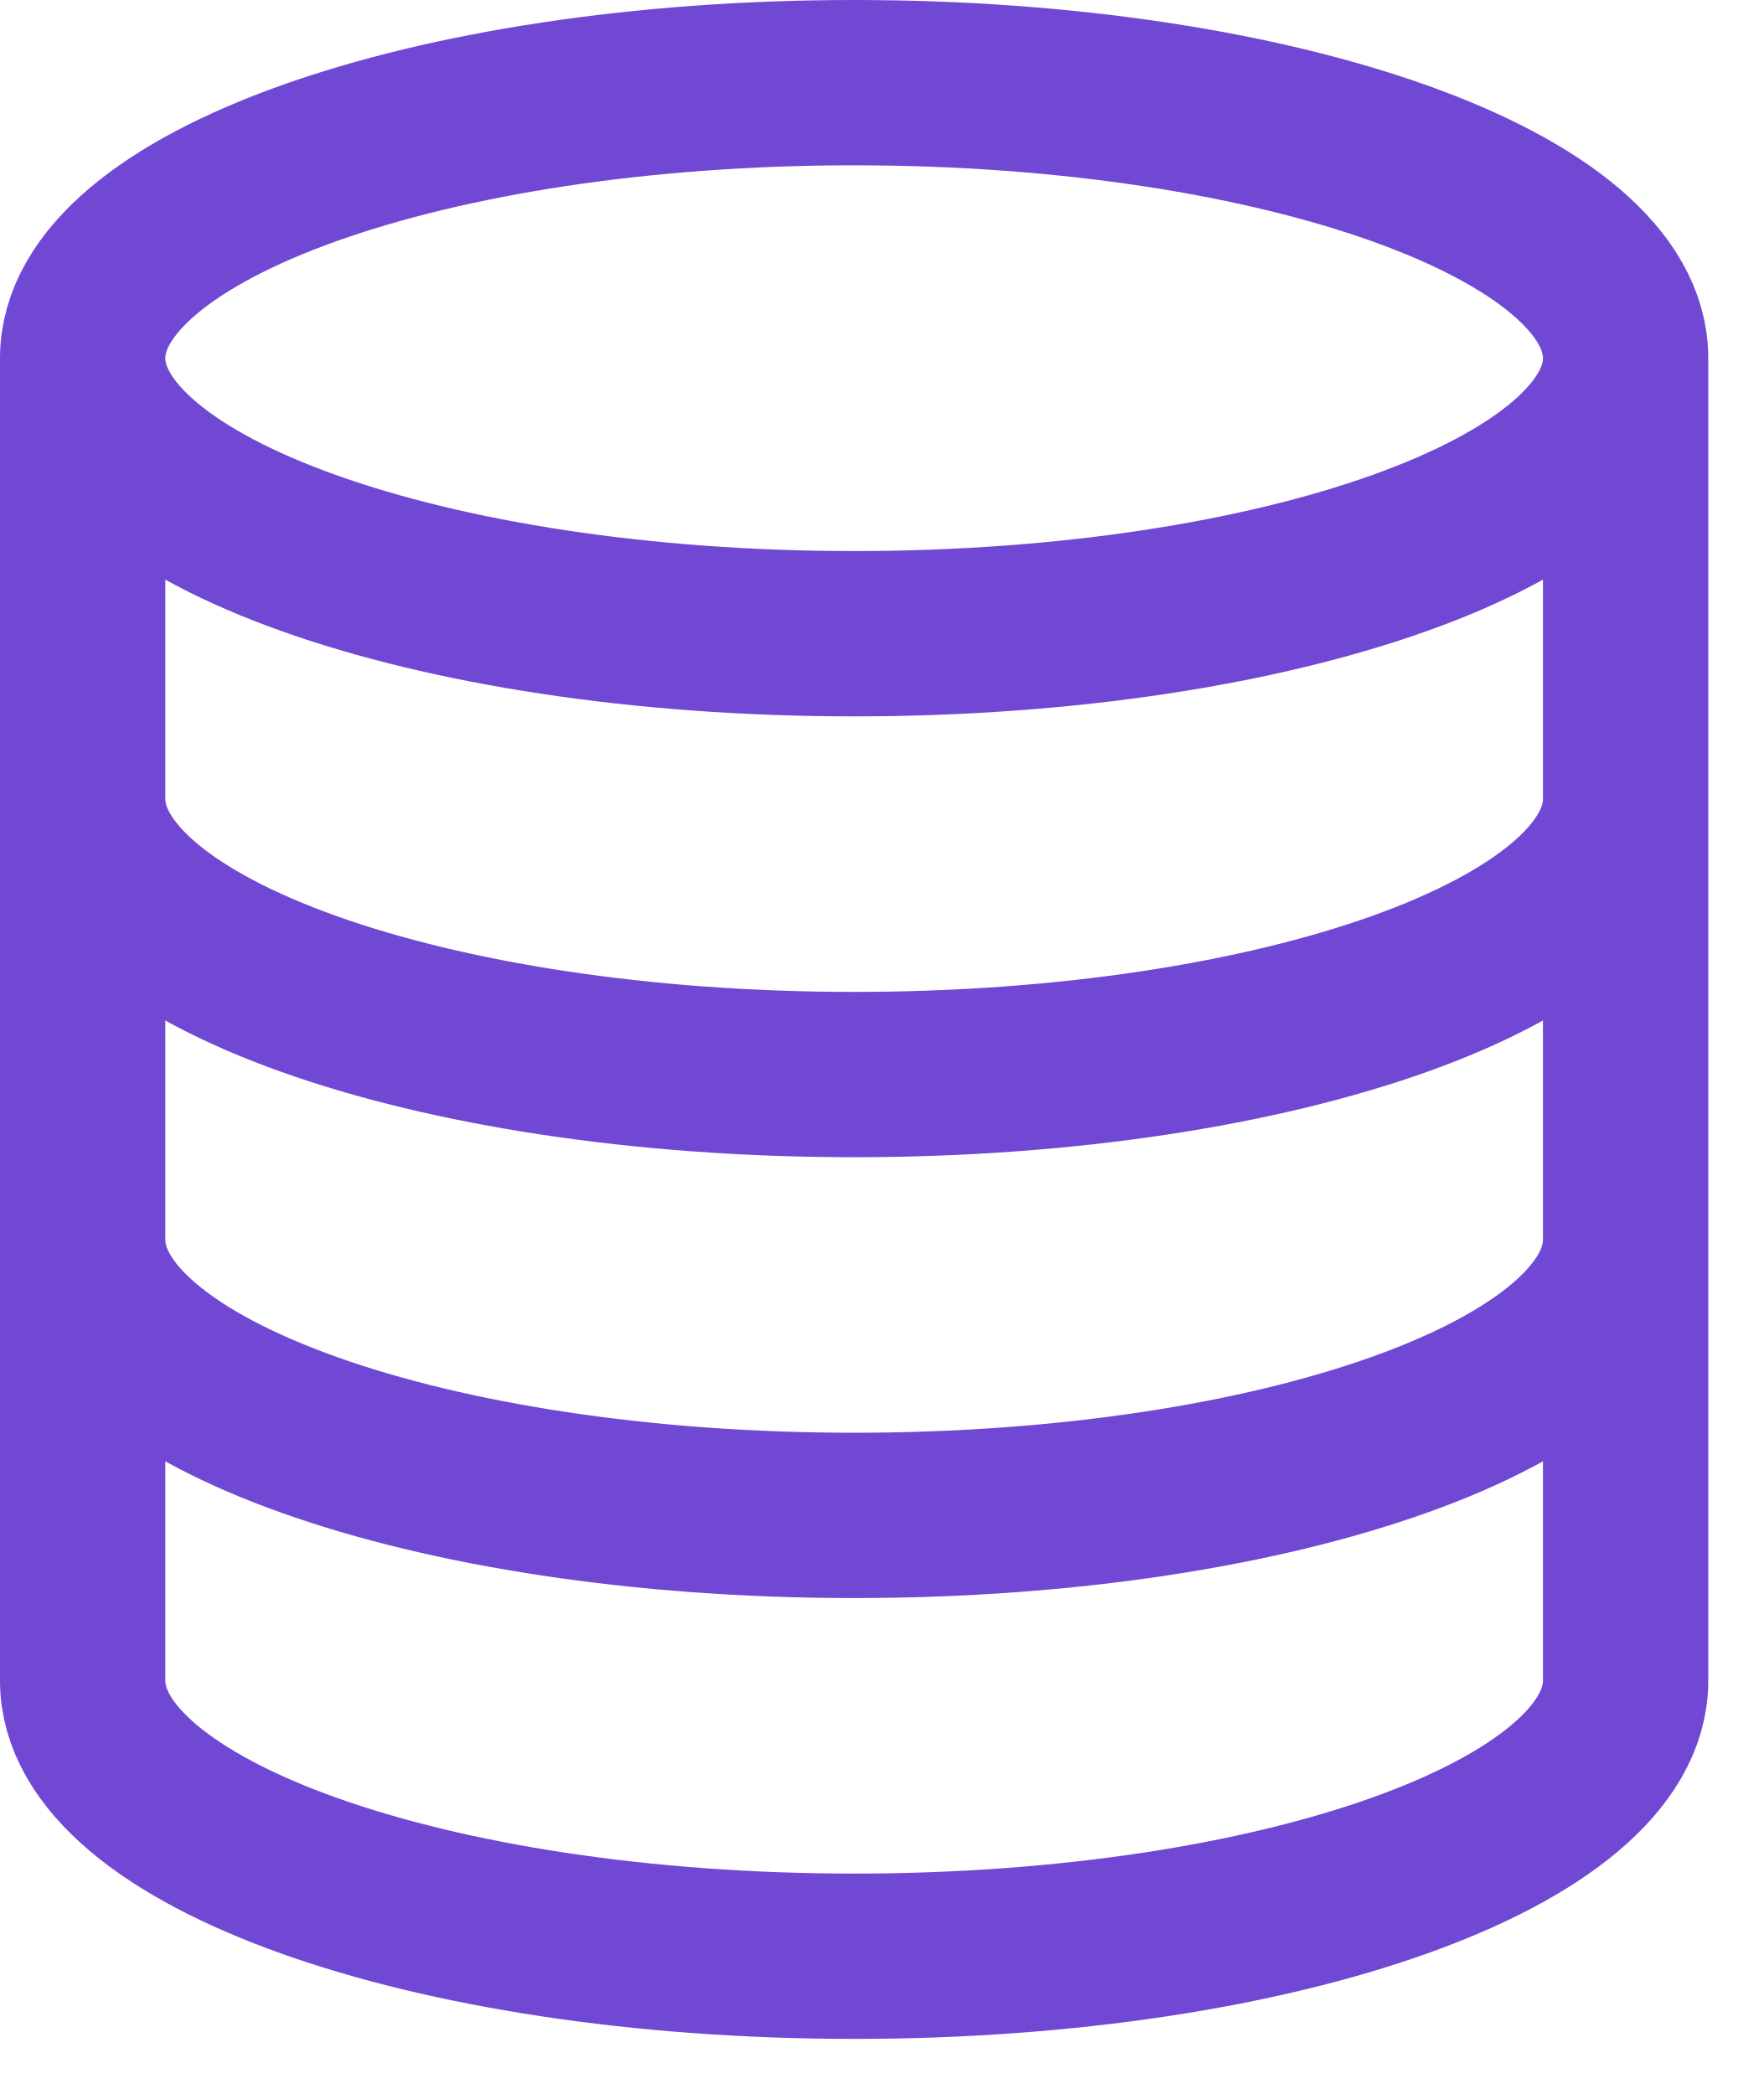
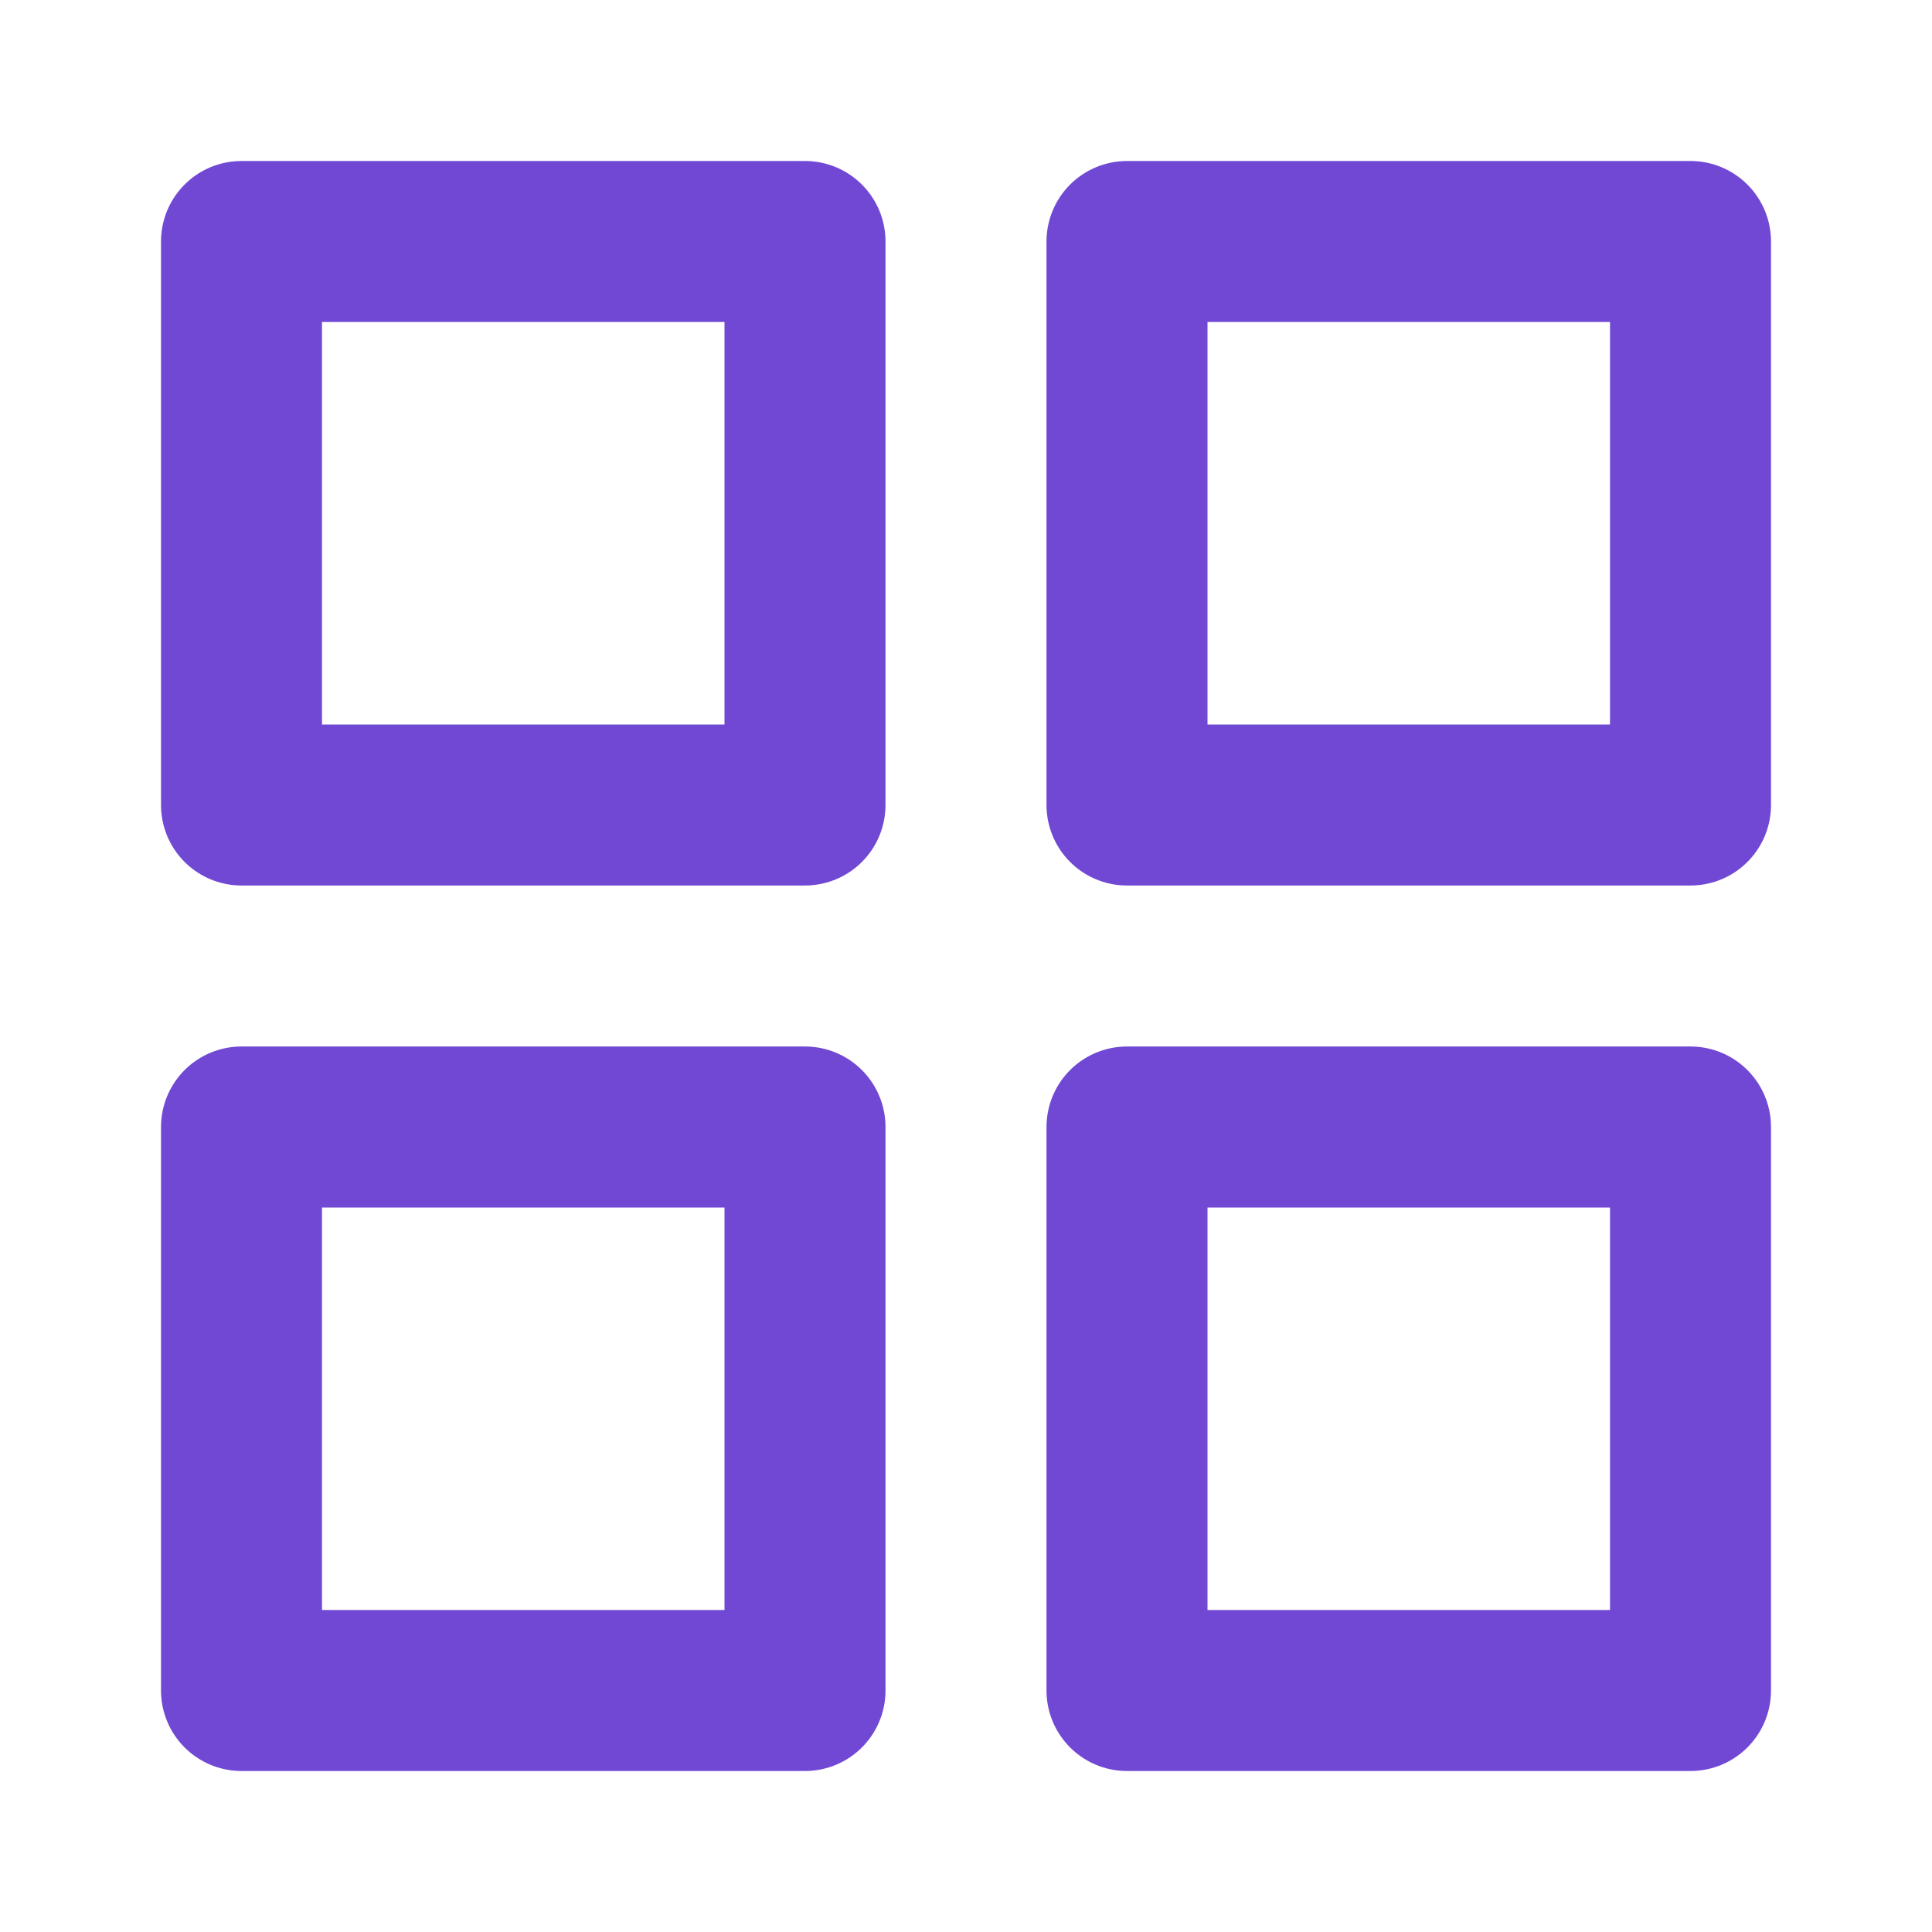
- <svg xmlns="http://www.w3.org/2000/svg" width="16" height="19" viewBox="0 0 16 19" fill="none">
-   <path d="M14.75 3.25C14.75 4.631 11.616 5.75 7.75 5.75C3.884 5.75 0.75 4.631 0.75 3.25M14.75 3.25C14.75 1.869 11.616 0.75 7.75 0.75C3.884 0.75 0.75 1.869 0.75 3.25M14.75 3.25V15.25C14.75 16.631 11.616 17.75 7.75 17.75C3.884 17.75 0.75 16.631 0.75 15.25V3.25M14.75 7.25C14.75 8.631 11.616 9.75 7.75 9.75C3.884 9.75 0.75 8.631 0.75 7.25M14.75 11.25C14.75 12.631 11.616 13.75 7.75 13.75C3.884 13.75 0.75 12.631 0.75 11.25" stroke="#7148D4" stroke-width="1.5" />
+ <svg xmlns="http://www.w3.org/2000/svg" width="22" height="22" viewBox="0 0 24 24" fill="none" stroke="#7148D4" stroke-width="2" stroke-linecap="round" stroke-linejoin="round">
+   <rect x="3" y="3" width="7" height="7" />
+   <rect x="14" y="3" width="7" height="7" />
+   <rect x="14" y="14" width="7" height="7" />
+   <rect x="3" y="14" width="7" height="7" />
</svg>
